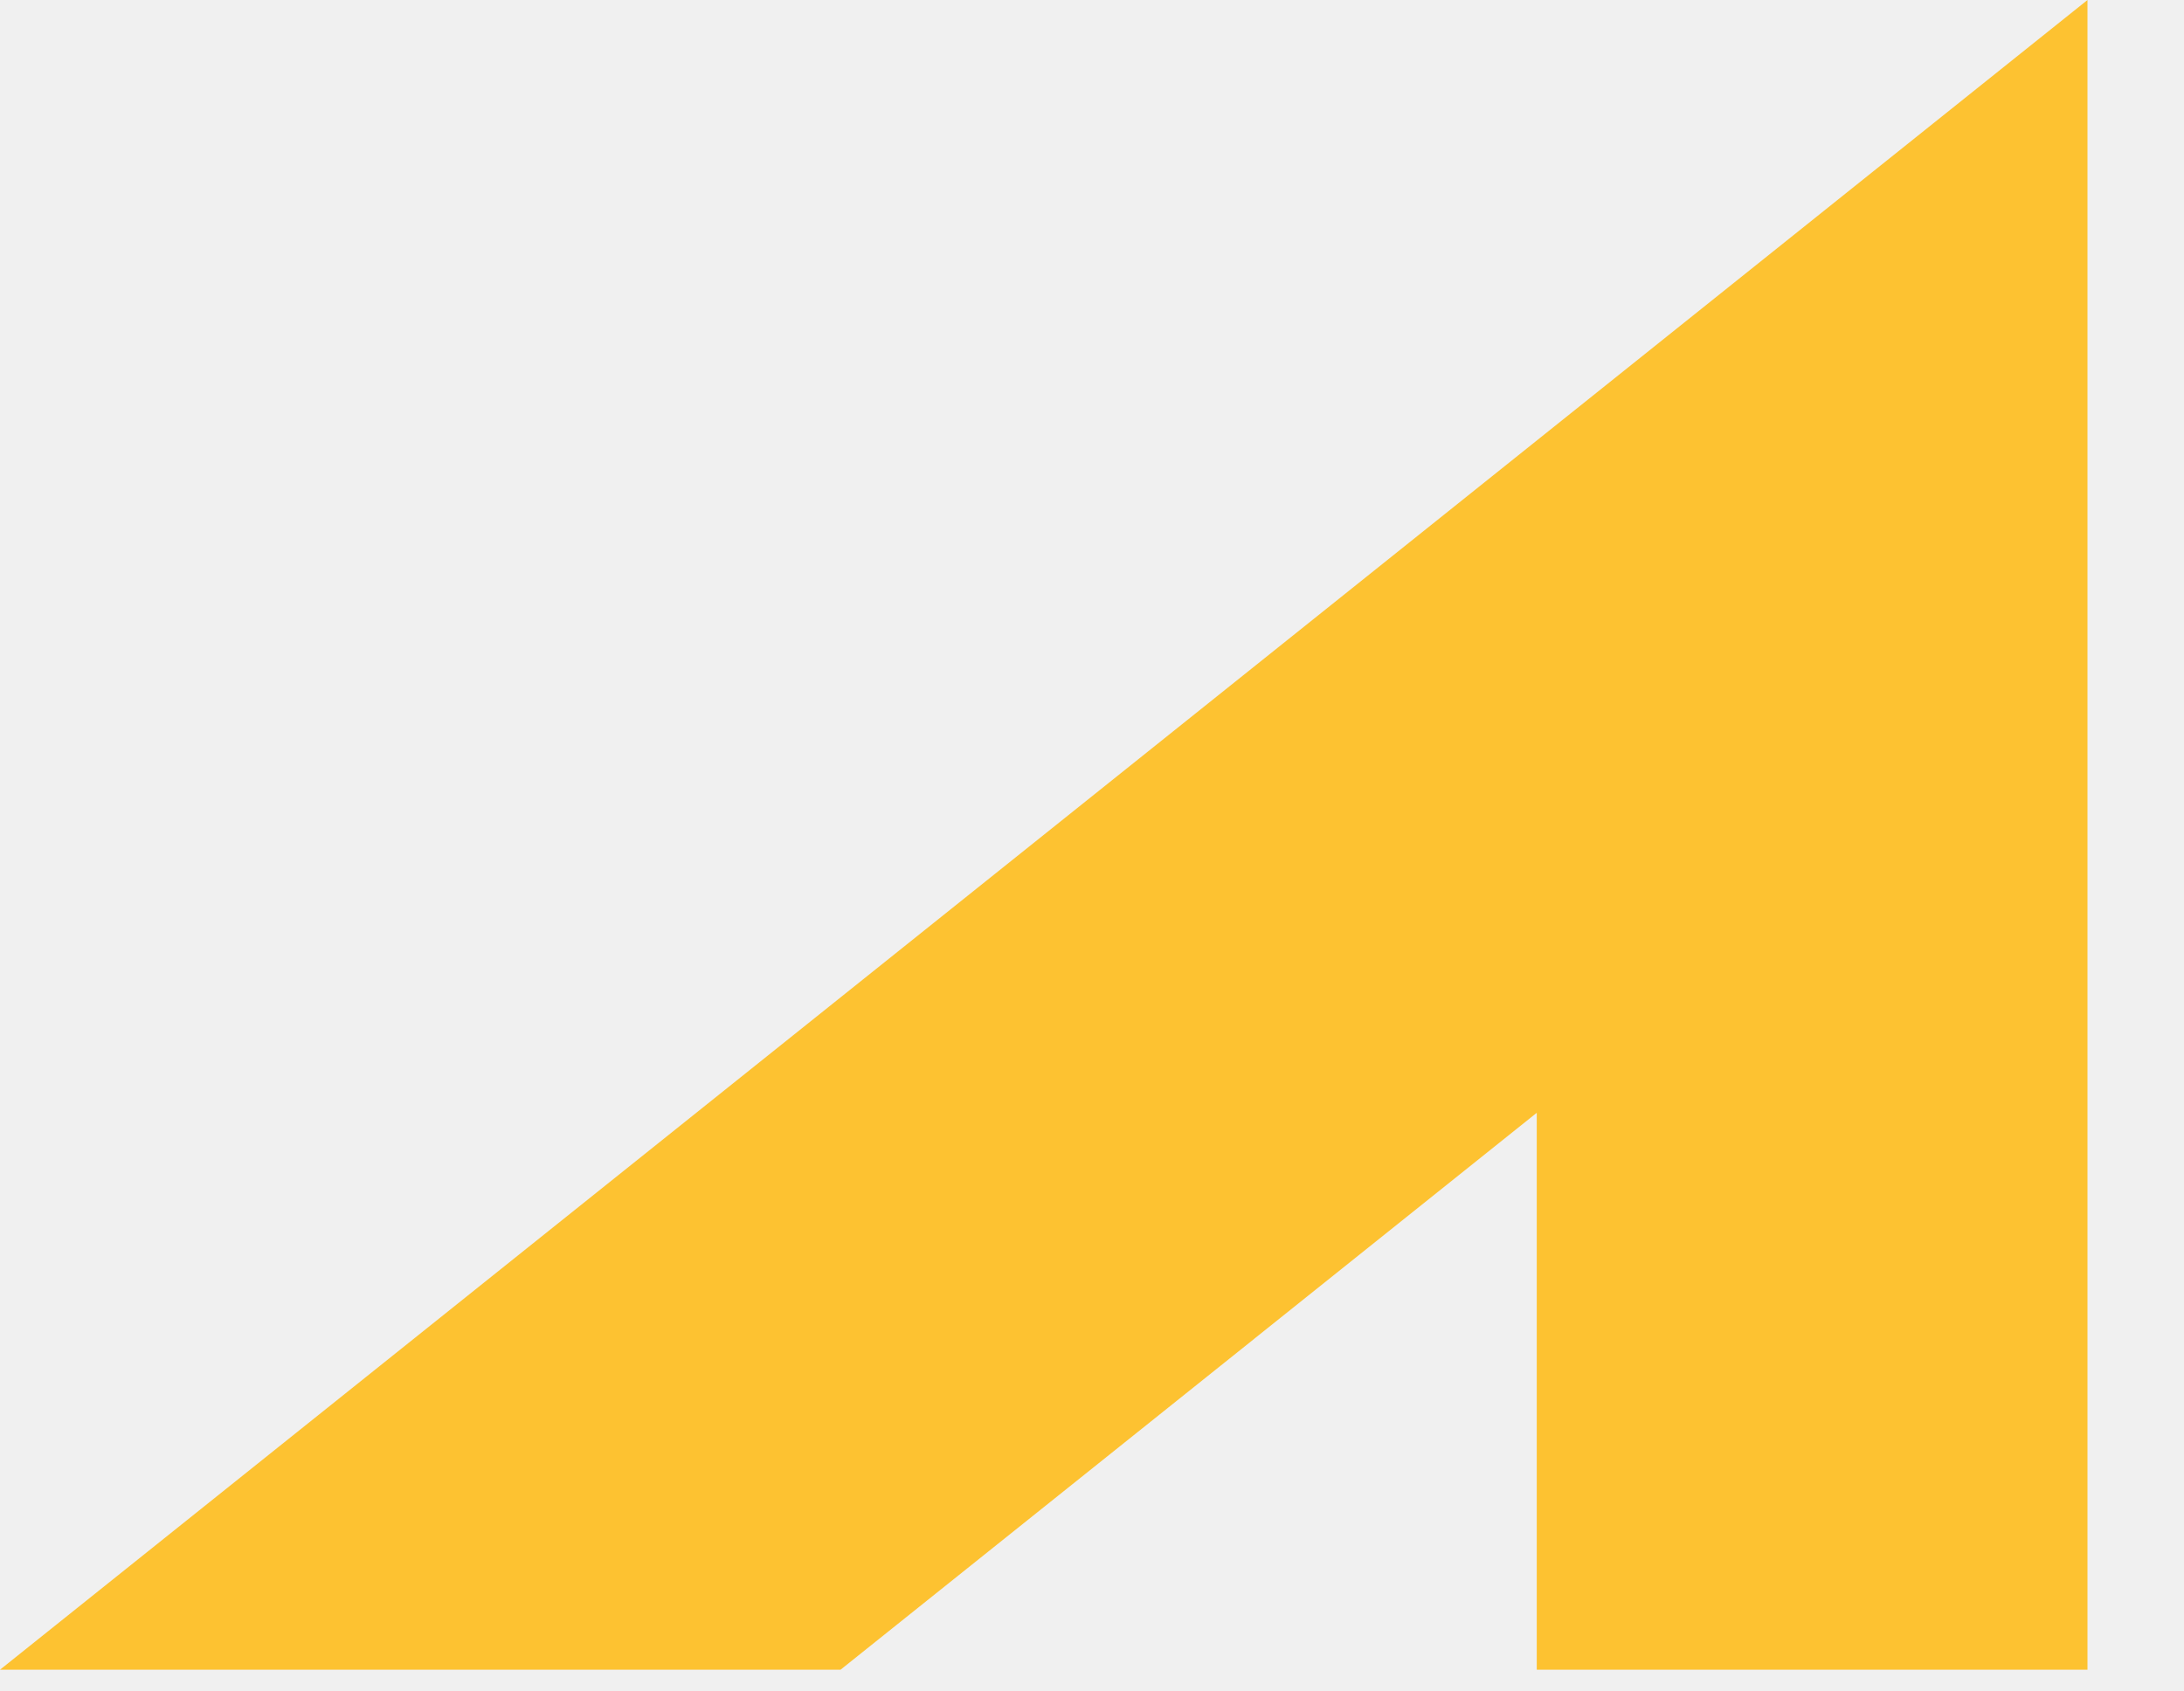
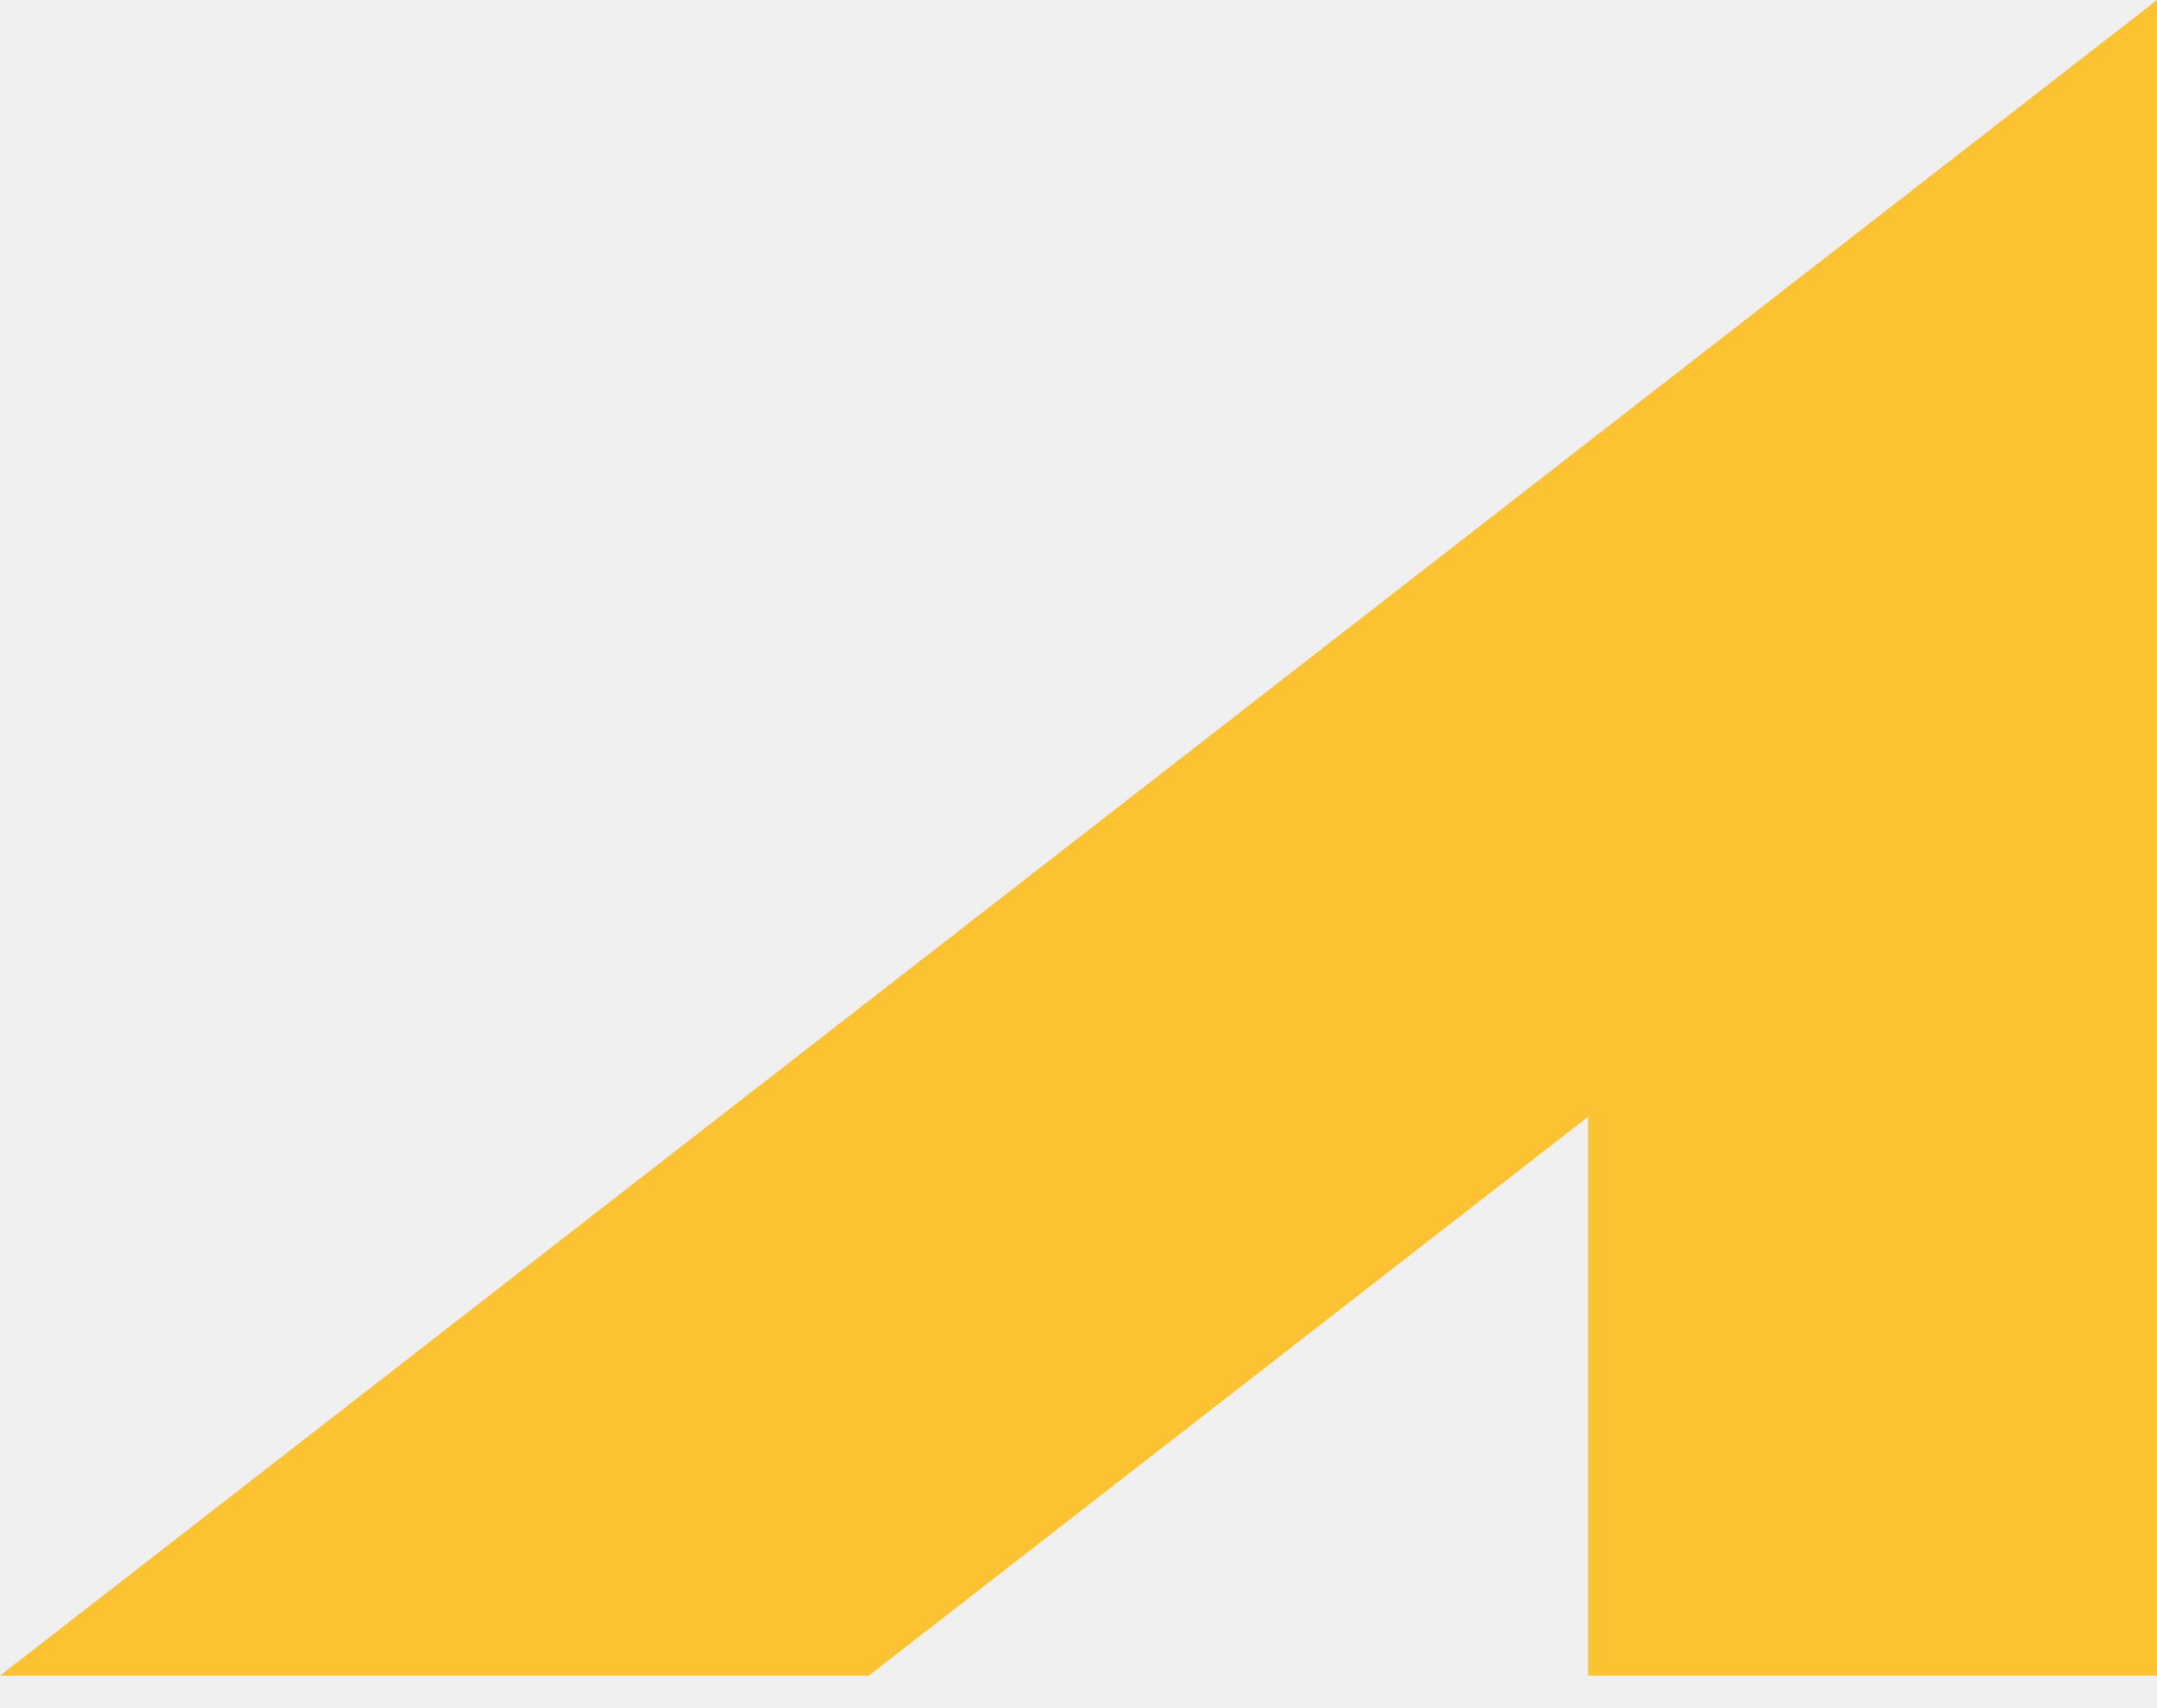
- <svg xmlns="http://www.w3.org/2000/svg" width="31" height="24" viewBox="0 0 31 24">
-   <g fill="none" fill-rule="evenodd">
-     <g fill="#FDC231">
-       <g>
-         <path d="M0 23.704L11.931 23.704 21.813 15.798 21.813 23.704 29.63 23.704 29.63 0z" transform="translate(-191 -180) translate(191 180)" />
+ <svg xmlns="http://www.w3.org/2000/svg" width="24px" height="19px" viewBox="0 0 24 19" version="1.1">
+   <g id="icons" stroke="none" stroke-width="1" fill="none" fill-rule="evenodd">
+     <g transform="translate(-508, -1515)" id="Group">
+       <g transform="translate(508, 1512)">
+         <rect id="bg" fill-opacity="0" fill="#FFFFFF" x="0" y="0" width="24" height="24" />
+         <polygon id="icon" fill="#FDC231" fill-rule="nonzero" points="24 3 0 21.648 9.666 21.648 17.669 15.429 17.669 21.648 24 21.648" />
      </g>
    </g>
  </g>
</svg>
